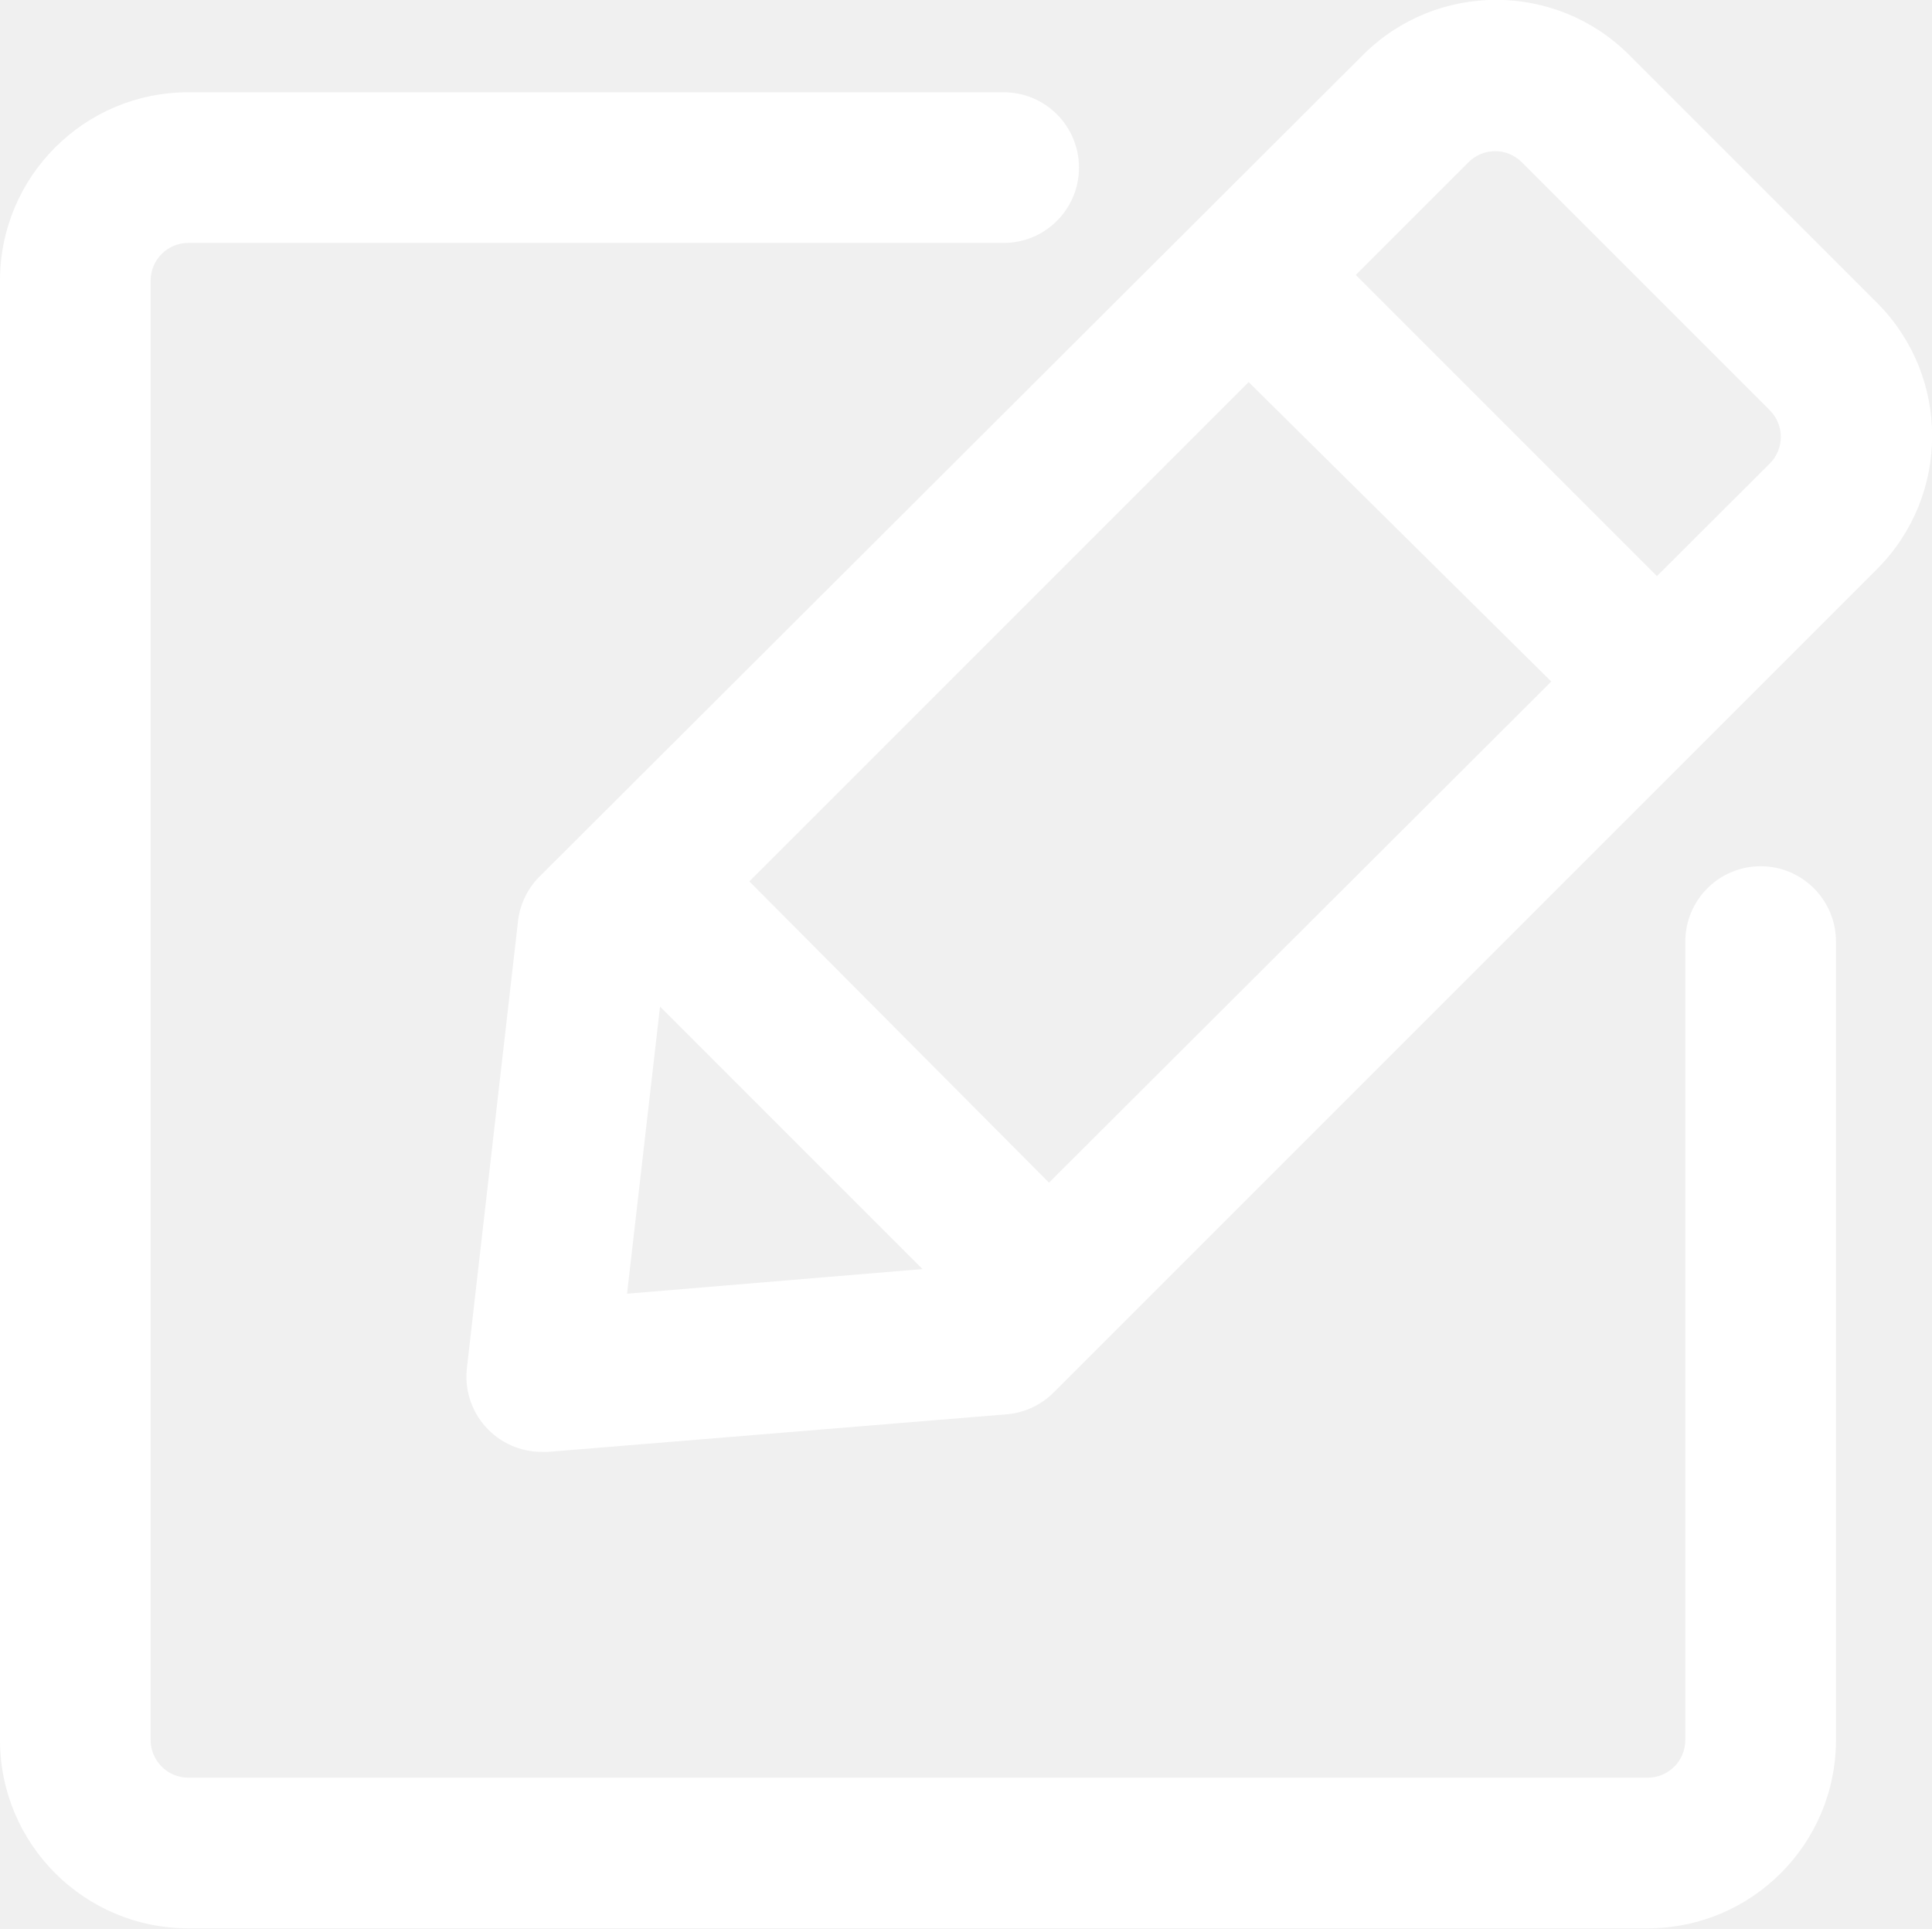
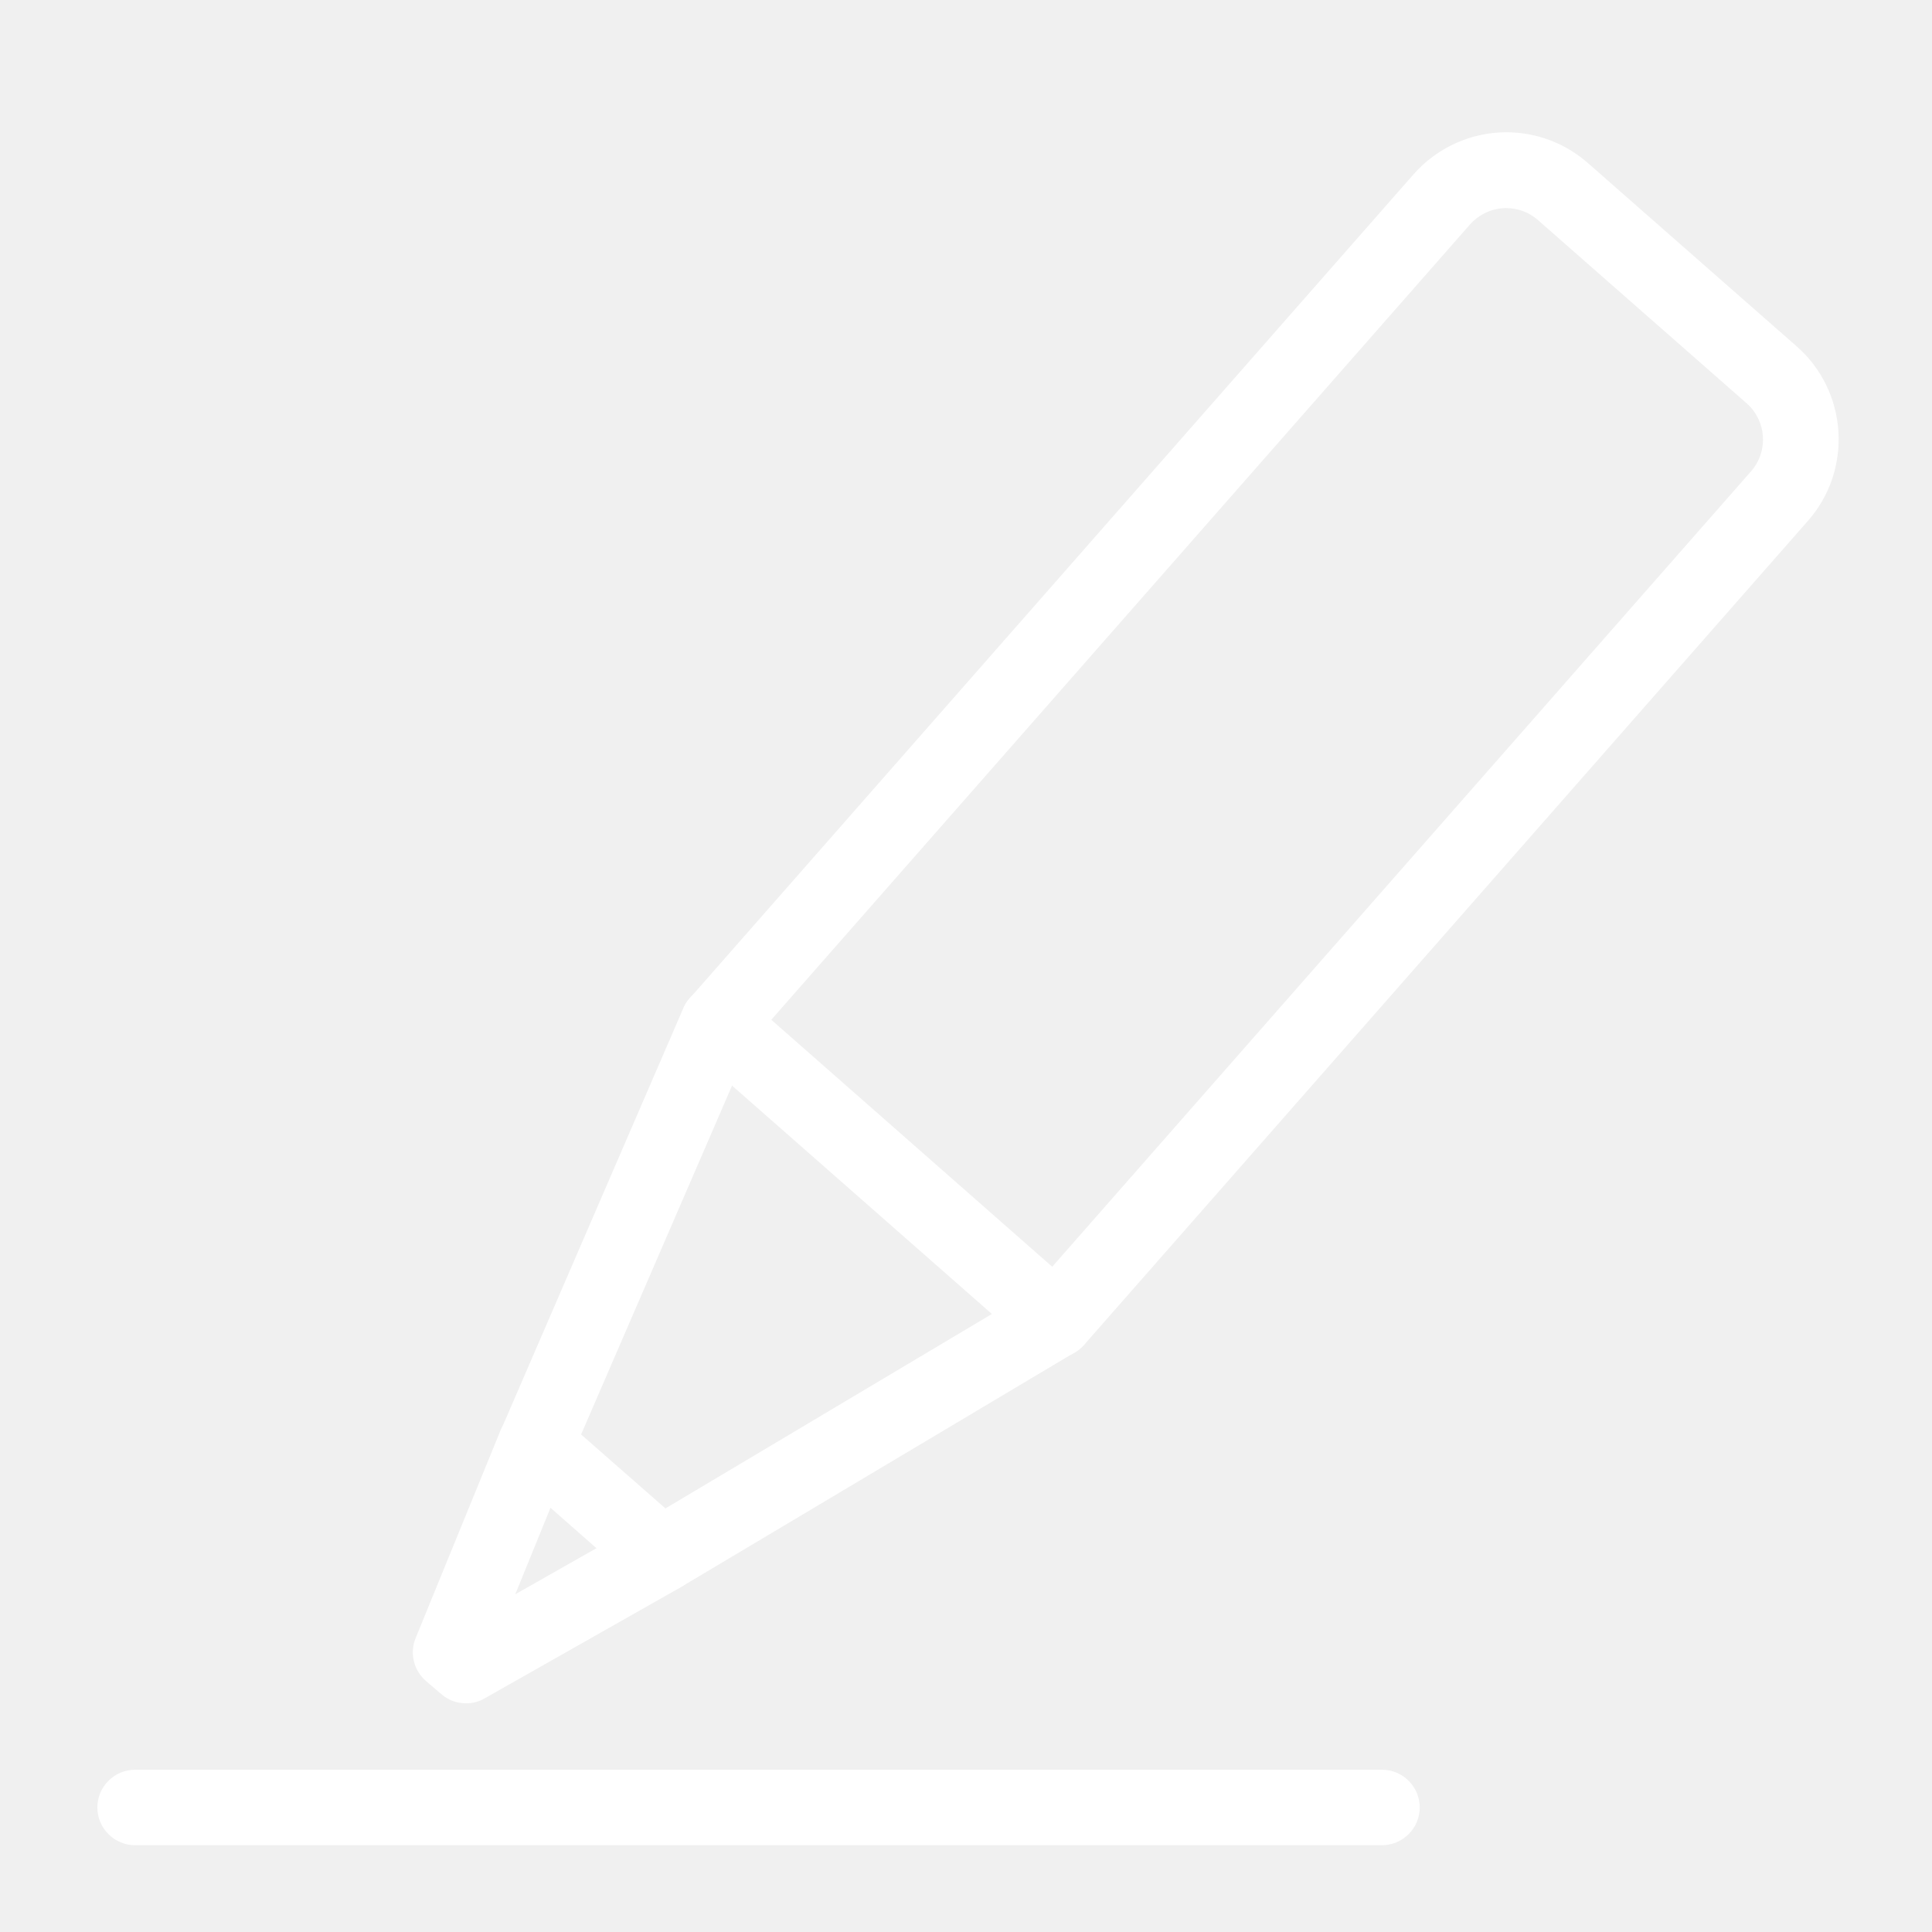
- <svg xmlns="http://www.w3.org/2000/svg" class="icon" width="200px" height="199.61px" viewBox="0 0 1026 1024" version="1.1">
-   <path fill="#ffffff" d="M875 1024H100A100 100 0 0 1 0 924V149A100 100 0 0 1 100 49h433a40 40 0 0 1 0 80H100a20 20 0 0 0-20 20v775a20 20 0 0 0 20 20h775a20 20 0 0 0 20-20V500a40 40 0 1 1 80 0v424a100 100 0 0 1-100 100z" />
-   <path fill="#ffffff" d="M288 771a40 40 0 0 1-40-45l27-236a40 40 0 0 1 11-24L724 29a100 100 0 0 1 141 0l132 132a100 100 0 0 1 0 141L560 739a40 40 0 0 1-25 12l-244 20z m65-258l-20 174 180-15 427-426a20 20 0 0 0 0-28L808 86a20 20 0 0 0-28 0z" />
-   <path fill="#ffffff" d="M861 383a40 40 0 0 1-28-12L644 184a40.305 40.305 0 0 1 57-57l188 188a40 40 0 0 1-28 68zM538 706a40 40 0 0 1-28-12L322 506a40.305 40.305 0 0 1 57-57l188 189a40 40 0 0 1-28 68z" />
+ <svg xmlns="http://www.w3.org/2000/svg" class="icon" width="200px" height="200.00px" viewBox="0 0 1024 1024" version="1.1">
+   <path fill="#ffffff" d="M559.6 719.6c-4.8 0-9.5-1.8-13.2-5l-179-157.3c-8.3-7.3-9.1-19.9-1.8-28.2L749.2 92.4c12.4-14.1 30.4-22.3 49.2-22.3 15.9 0 31.2 5.8 43.2 16.3l110.7 97.2c27.1 23.8 29.8 65.3 6 92.4L574.6 712.8c-3.5 4-8.4 6.4-13.7 6.8h-1.3zM408.8 540.5l148.9 130.9 370.4-421.6c9.3-10.6 8.2-26.7-2.3-36l-110.7-97.2a25.4 25.4 0 0 0-16.8-6.3c-7.3 0-14.3 3.2-19.2 8.7L408.8 540.5z" />
+   <path fill="#ffffff" d="M350.5 844.2c-4.7 0-9.5-1.7-13.2-5l-66.5-58.5c-6.5-5.7-8.6-15-5.2-23l96.6-223.4c4.4-10.1 16.2-14.8 26.3-10.4 10.1 4.4 14.8 16.2 10.4 26.3L308 760.3l44.7 39.2 196.6-117.1c9.5-5.7 21.8-2.5 27.4 6.9 5.7 9.5 2.5 21.8-6.9 27.4L360.7 841.3c-3.2 1.9-6.7 2.9-10.2 2.9zM732.4 978H71.6c-11 0-20-9-20-20s9-20 20-20h660.9c11 0 20 9 20 20s-9 20-20.1 20z" />
+   <path fill="#ffffff" d="M247 902.8c-4.7 0-9.3-1.6-13-4.8l-8.2-7c-6.5-5.6-8.8-14.8-5.5-22.8l45-110.1c4.2-10.2 15.9-15.1 26.1-10.9 10.2 4.2 15.1 15.9 10.9 26.1L273.1 845l67.5-38.3c9.6-5.4 21.8-2.1 27.3 7.5 5.4 9.6 2.1 21.8-7.5 27.3L257 900.1c-3.2 1.9-6.6 2.7-10 2.7z" />
</svg>
